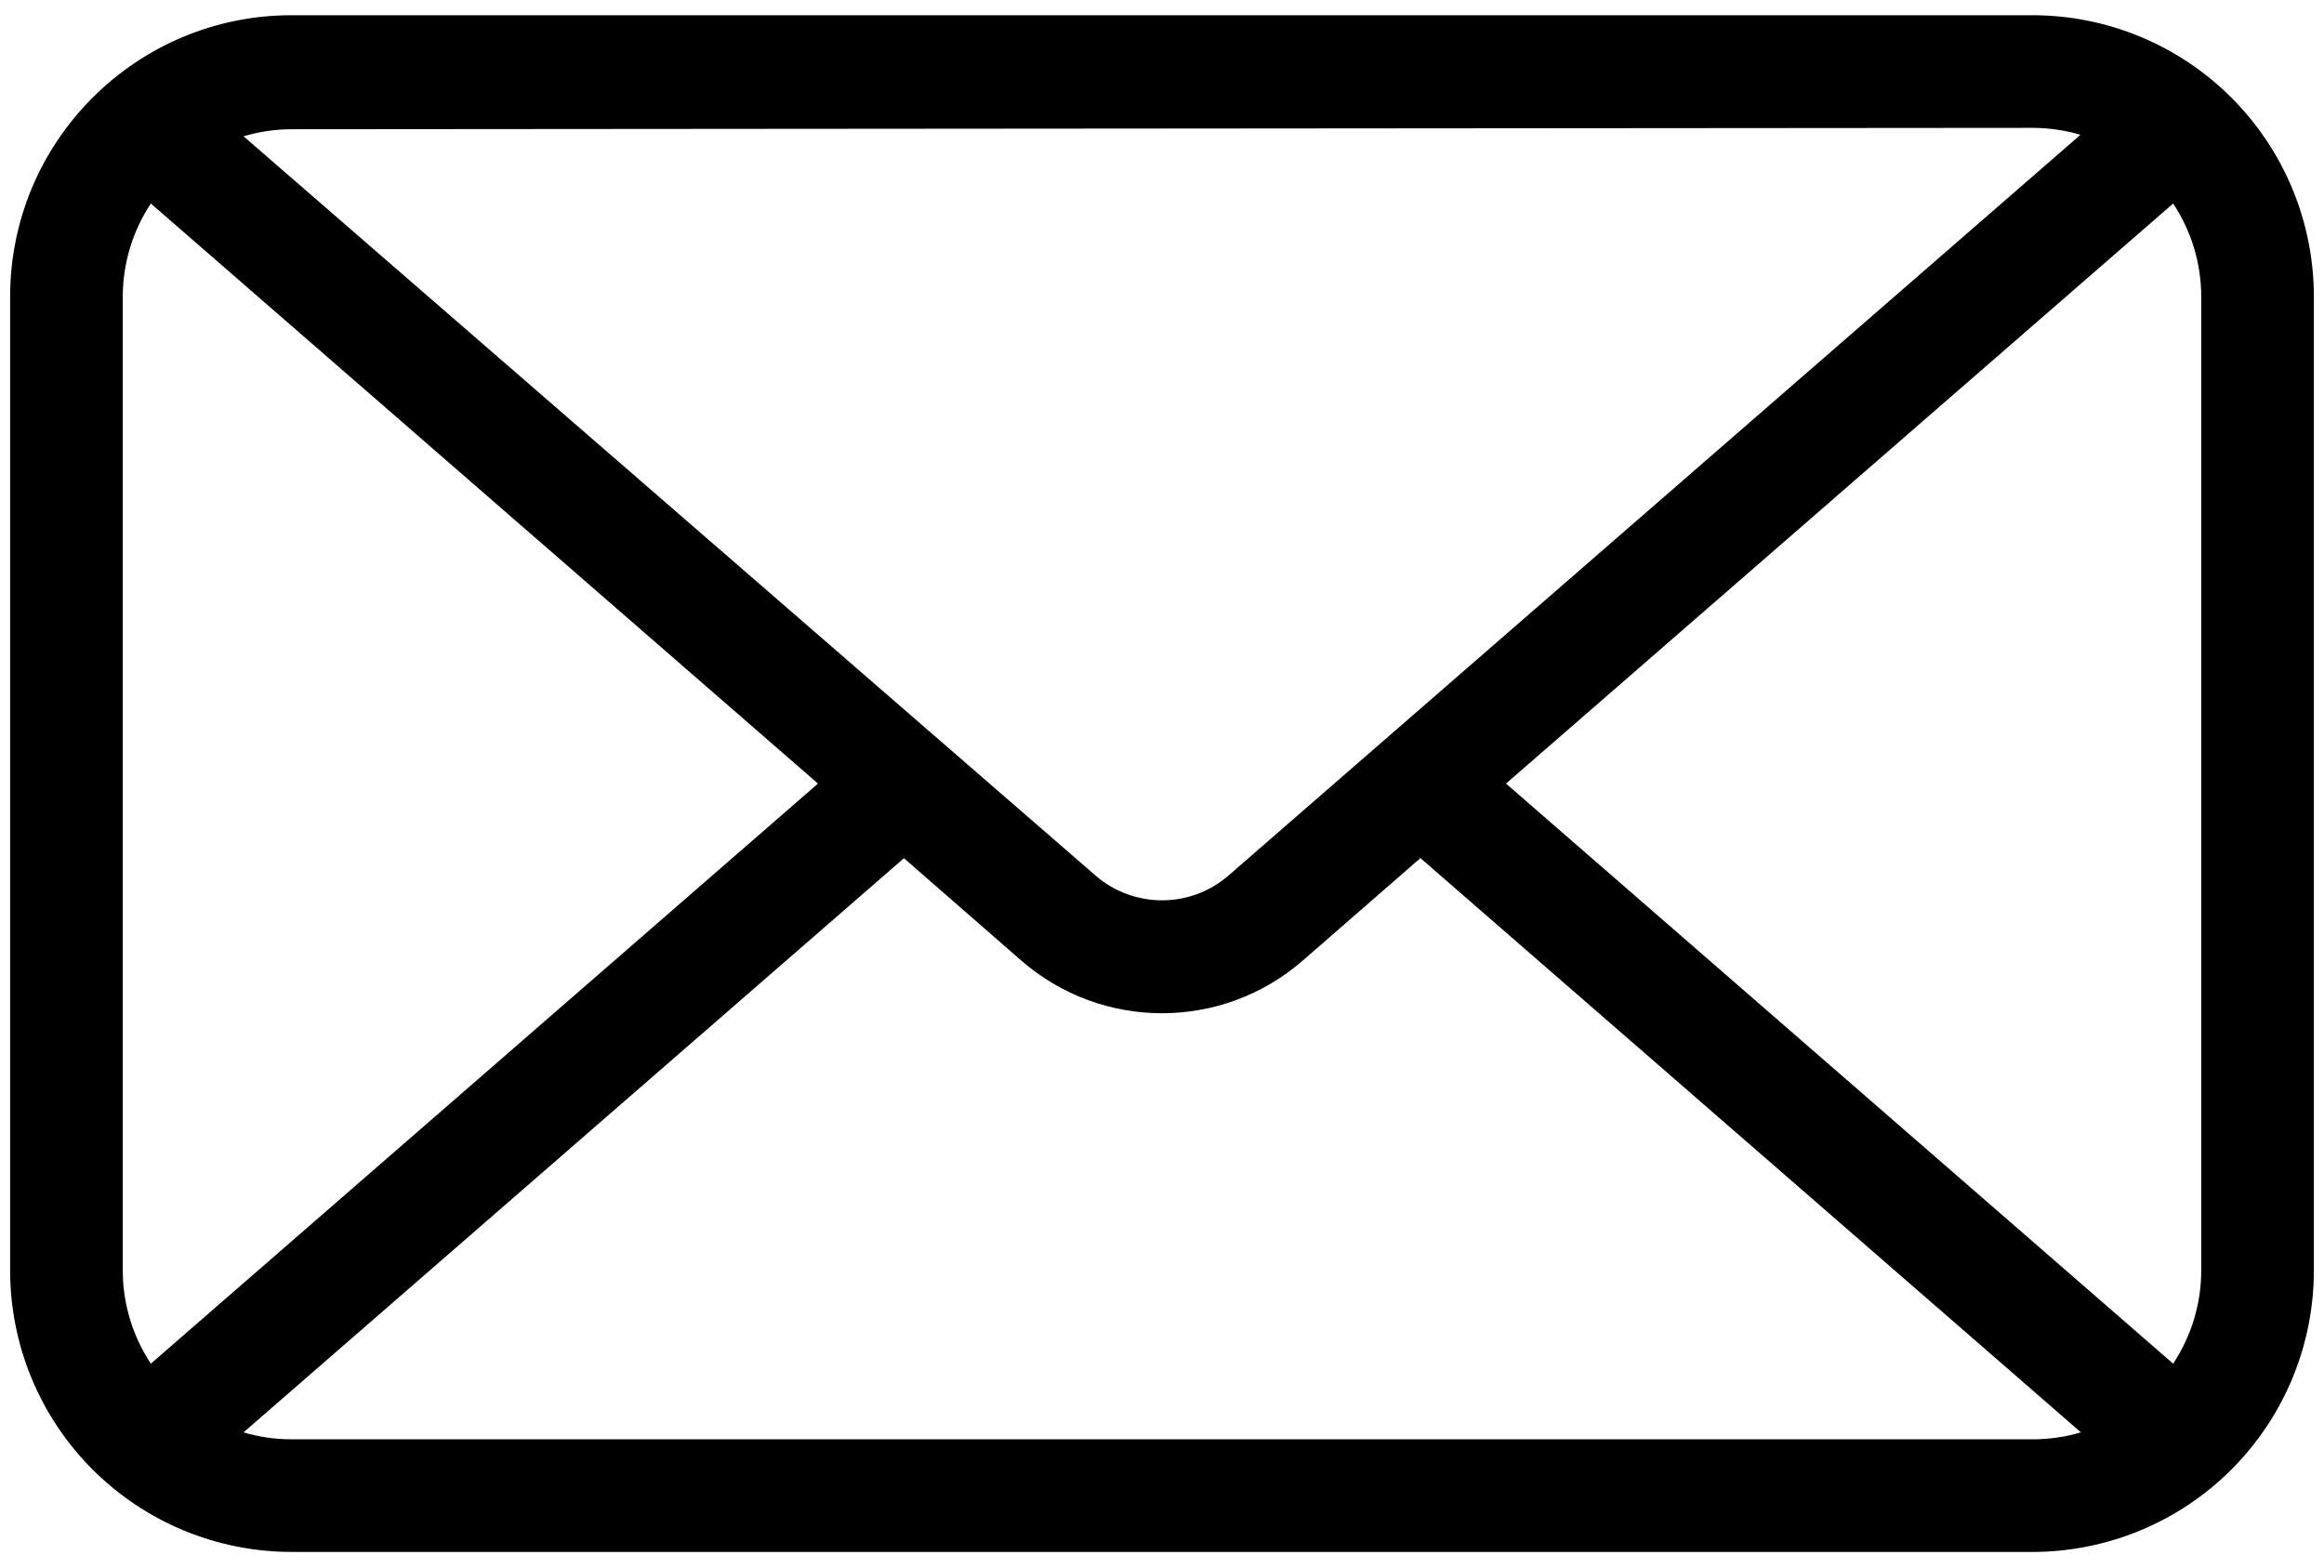
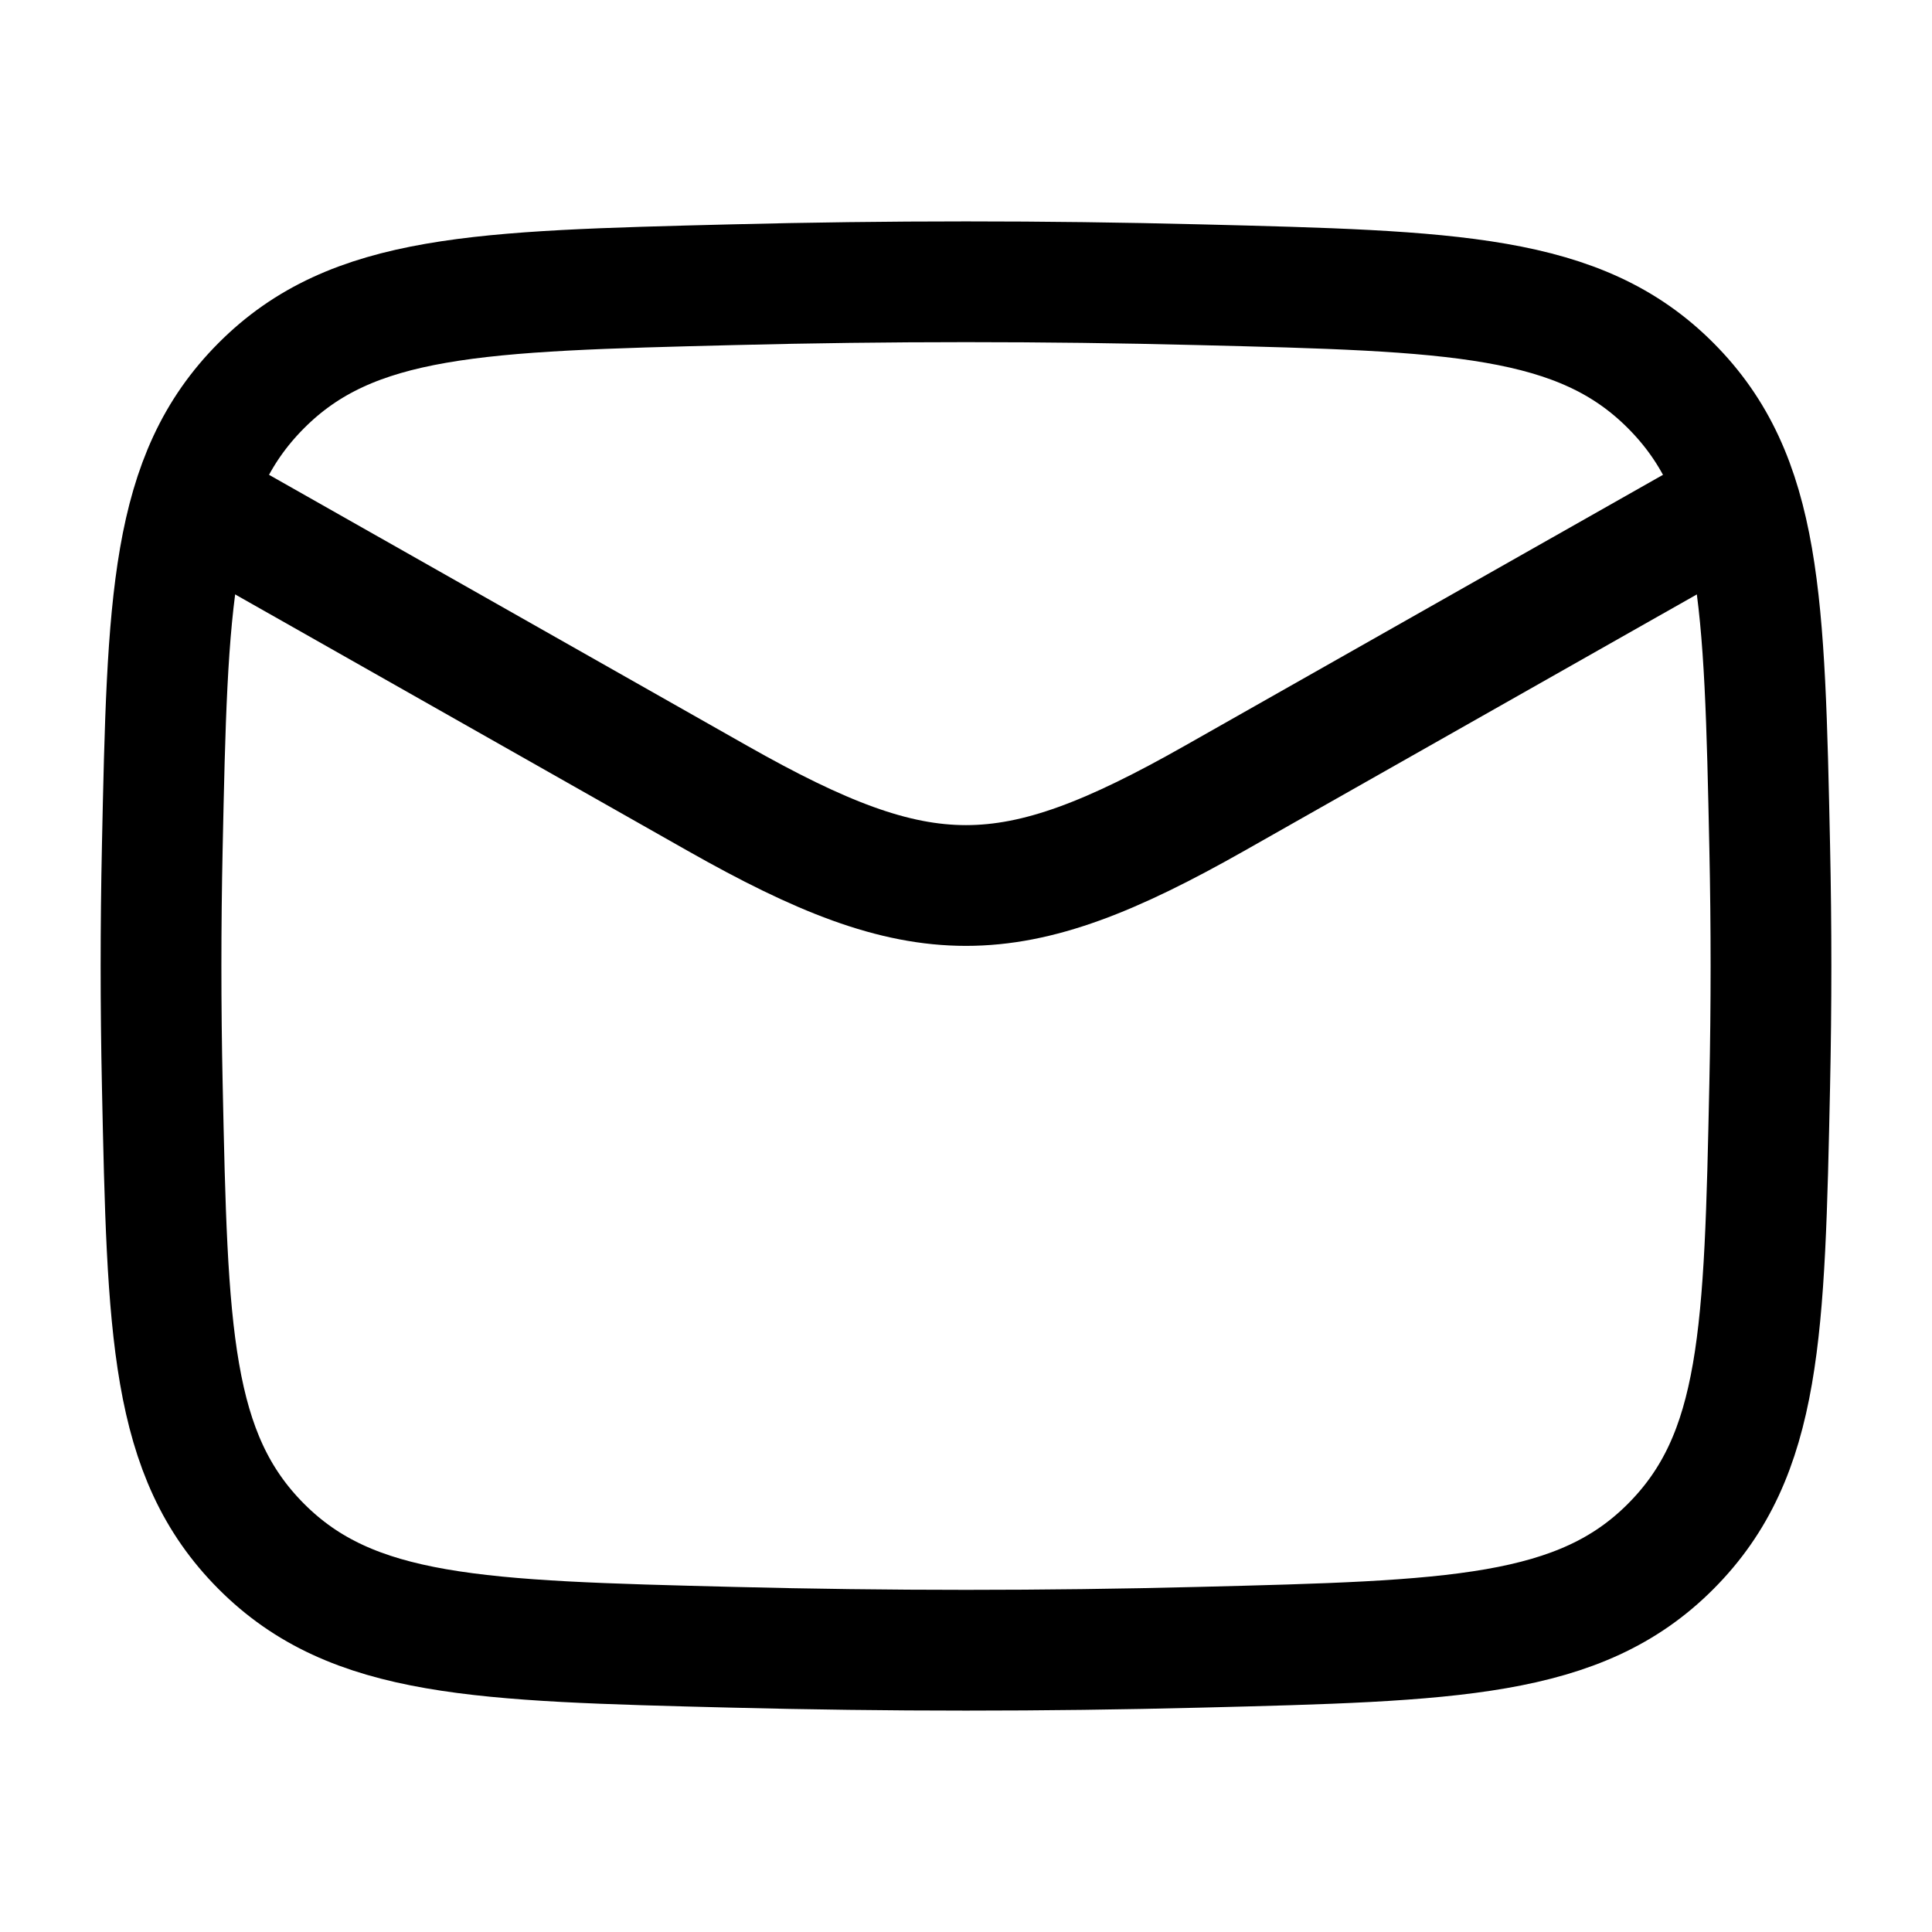
- <svg xmlns="http://www.w3.org/2000/svg" width="86" height="58" viewBox="0 0 86 58" fill="none">
-   <path d="M10.793 57.438H75.207C77.973 57.438 80.621 56.341 82.574 54.388C84.527 52.435 85.625 49.786 85.625 47.02V10.982C85.625 8.216 84.527 5.567 82.574 3.614C80.621 1.661 77.973 0.563 75.207 0.563H10.793C5.039 0.563 0.375 5.228 0.375 10.982V47.02C0.375 49.786 1.473 52.435 3.426 54.388C5.379 56.341 8.027 57.438 10.793 57.438ZM4.543 47.02V10.982C4.543 9.755 4.906 8.556 5.582 7.532L30.27 29.001L5.582 50.47C4.906 49.447 4.543 48.247 4.543 47.02ZM10.793 53.27C10.188 53.27 9.59 53.184 9.012 53.013L33.45 31.763L37.794 35.552C40.778 38.15 45.223 38.15 48.208 35.552L52.563 31.759L77.001 53.009V53.013C76.423 53.185 75.821 53.27 75.22 53.27L10.793 53.27ZM80.418 7.532C81.094 8.556 81.457 9.755 81.457 10.982V47.021C81.457 48.247 81.094 49.447 80.418 50.47L55.73 29.001L80.418 7.532ZM75.211 4.732H75.207C75.813 4.732 76.41 4.818 76.988 4.989L45.457 32.407C44.047 33.626 41.953 33.626 40.543 32.407L9.012 5.044C9.59 4.873 10.188 4.783 10.793 4.783L75.211 4.732Z" fill="black" />
+ <svg xmlns="http://www.w3.org/2000/svg" viewBox="0 0 24 24" width="24" height="24" color="#000000" fill="none">
+   <path d="M2 6L8.913 9.917C11.462 11.361 12.538 11.361 15.087 9.917L22 6" stroke="currentColor" stroke-width="1.5" stroke-linejoin="round" />
+   <path d="M2.016 13.476C2.081 16.541 2.114 18.074 3.245 19.209C4.376 20.345 5.95 20.384 9.099 20.463C11.039 20.512 12.961 20.512 14.901 20.463C18.05 20.384 19.624 20.345 20.755 19.209C21.886 18.074 21.919 16.541 21.984 13.476C22.005 12.49 22.005 11.51 21.984 10.524C21.919 7.459 21.886 5.926 20.755 4.791C19.624 3.655 18.05 3.616 14.901 3.537C12.961 3.488 11.039 3.488 9.099 3.537C5.95 3.616 4.376 3.655 3.245 4.791C2.114 5.926 2.081 7.459 2.016 10.524C1.995 11.51 1.995 12.49 2.016 13.476Z" stroke="currentColor" stroke-width="1.5" stroke-linejoin="round" />
</svg>
